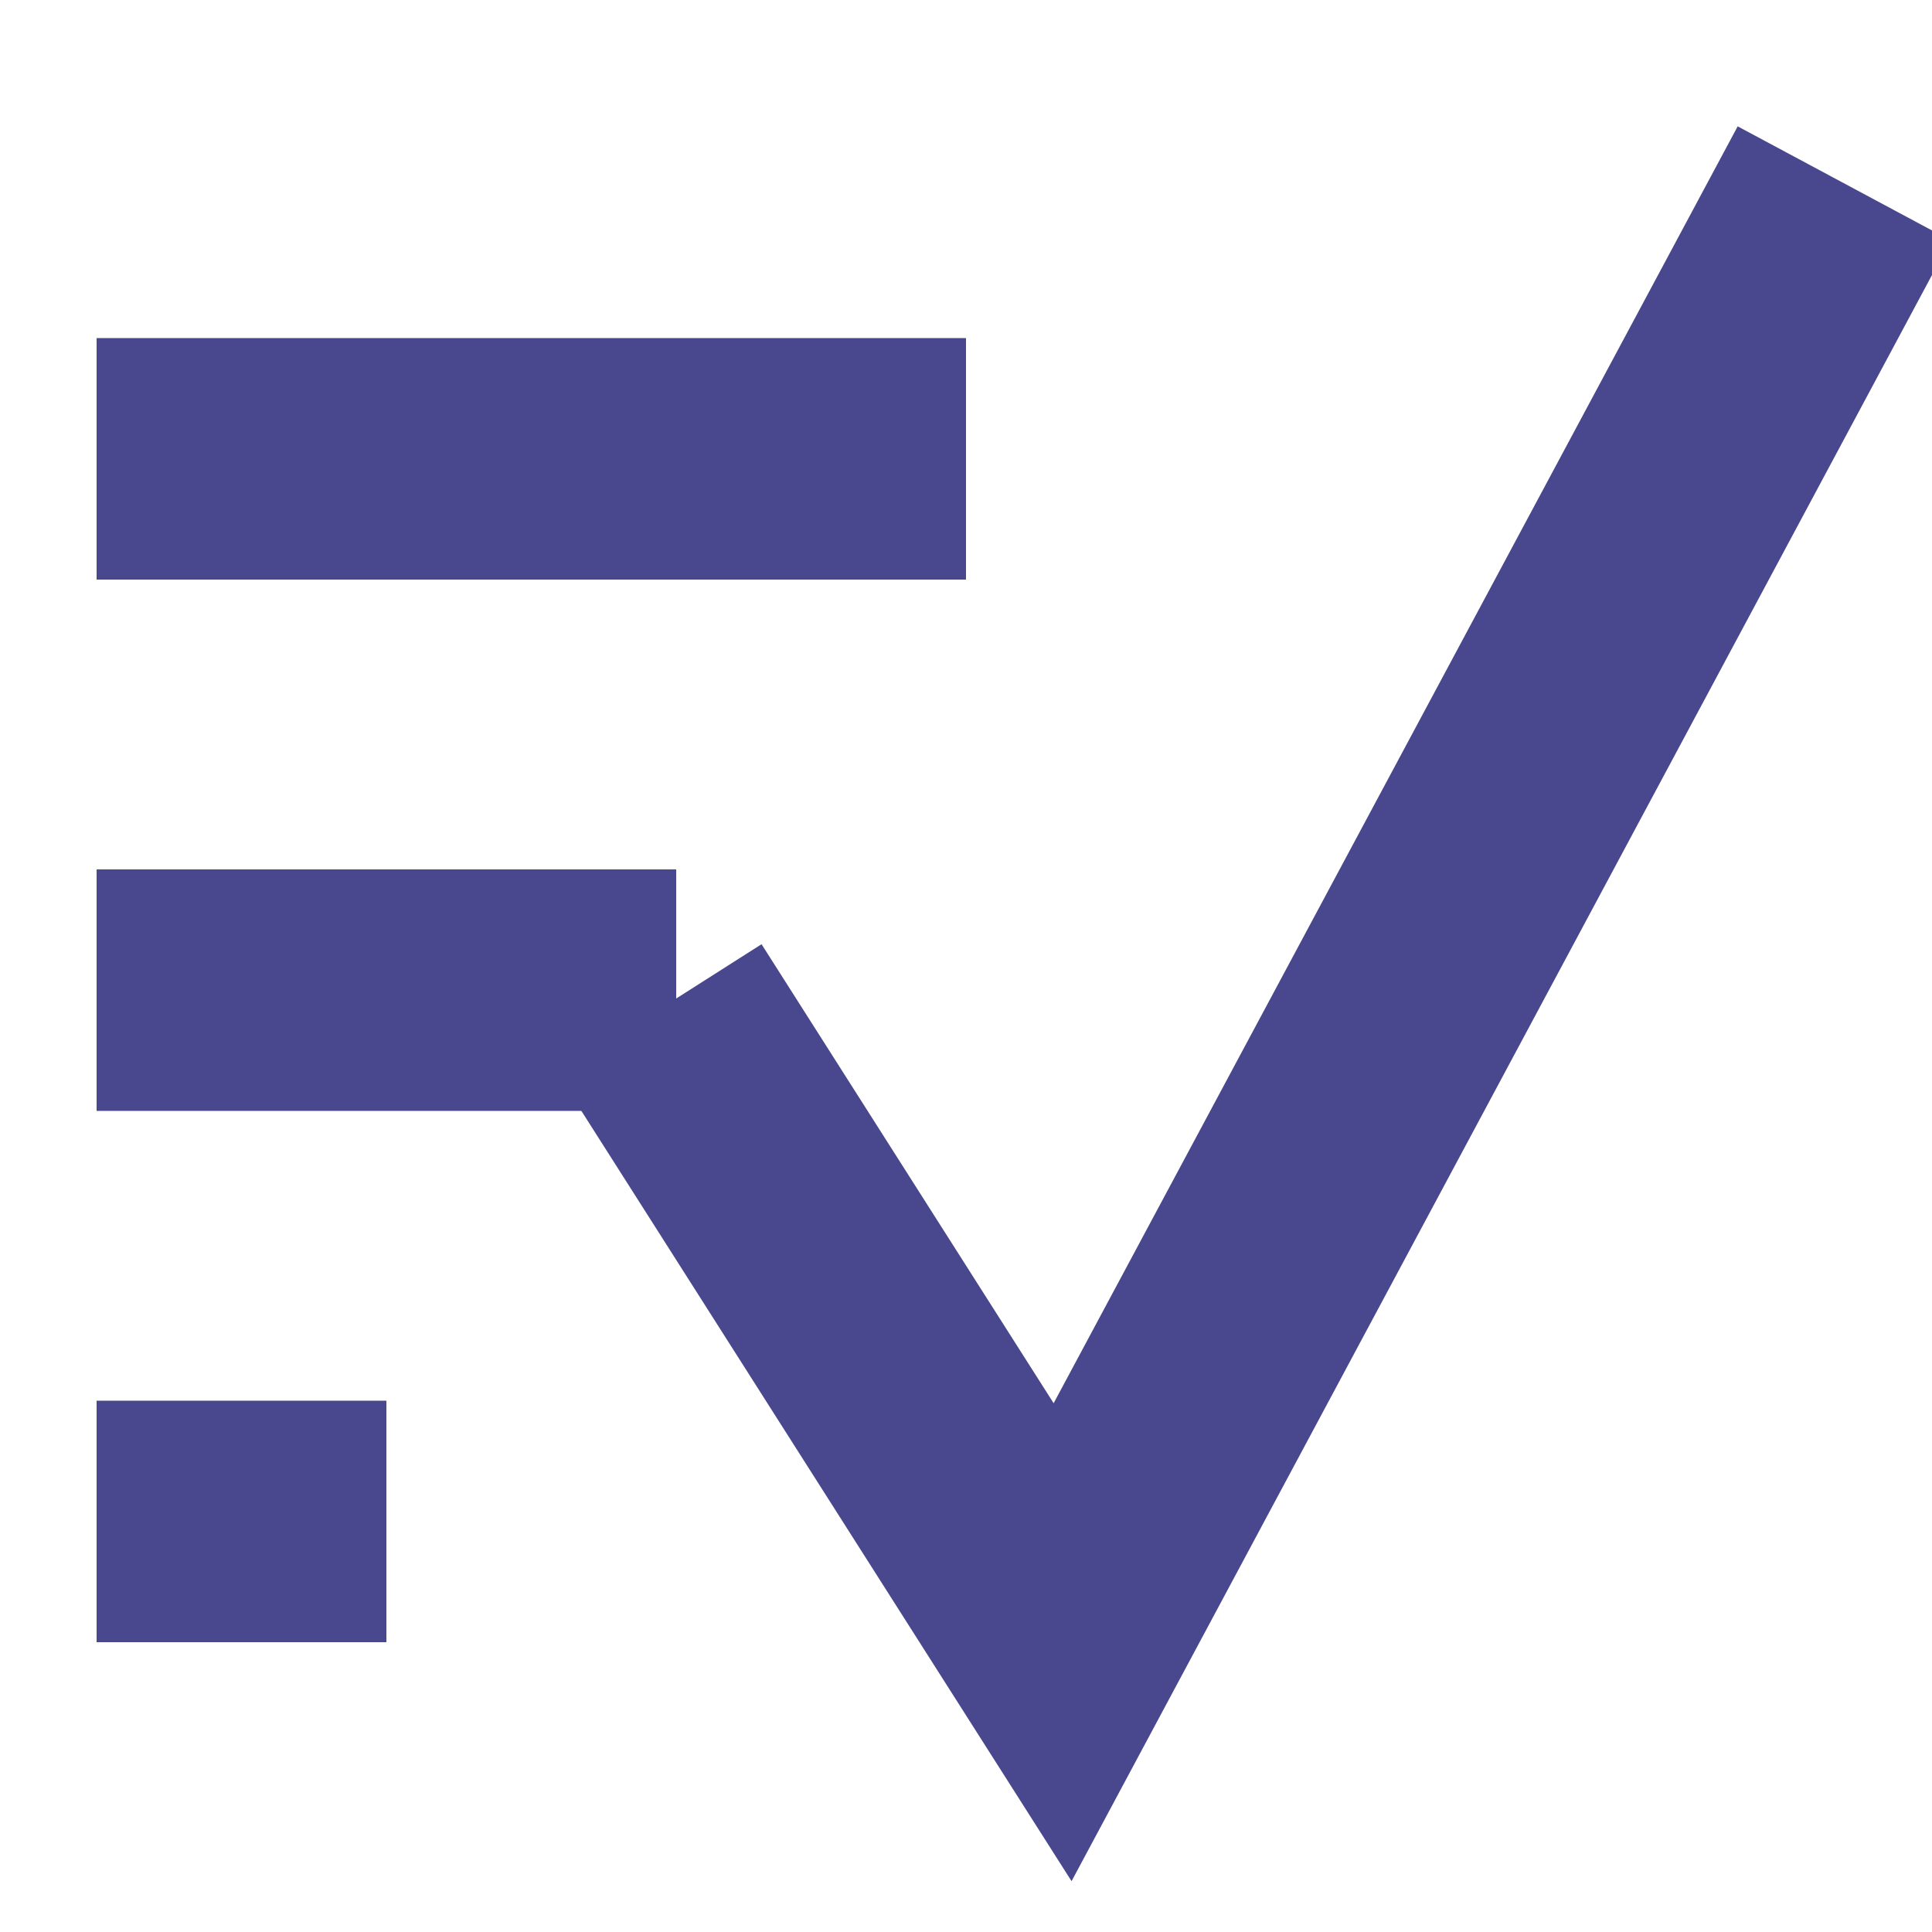
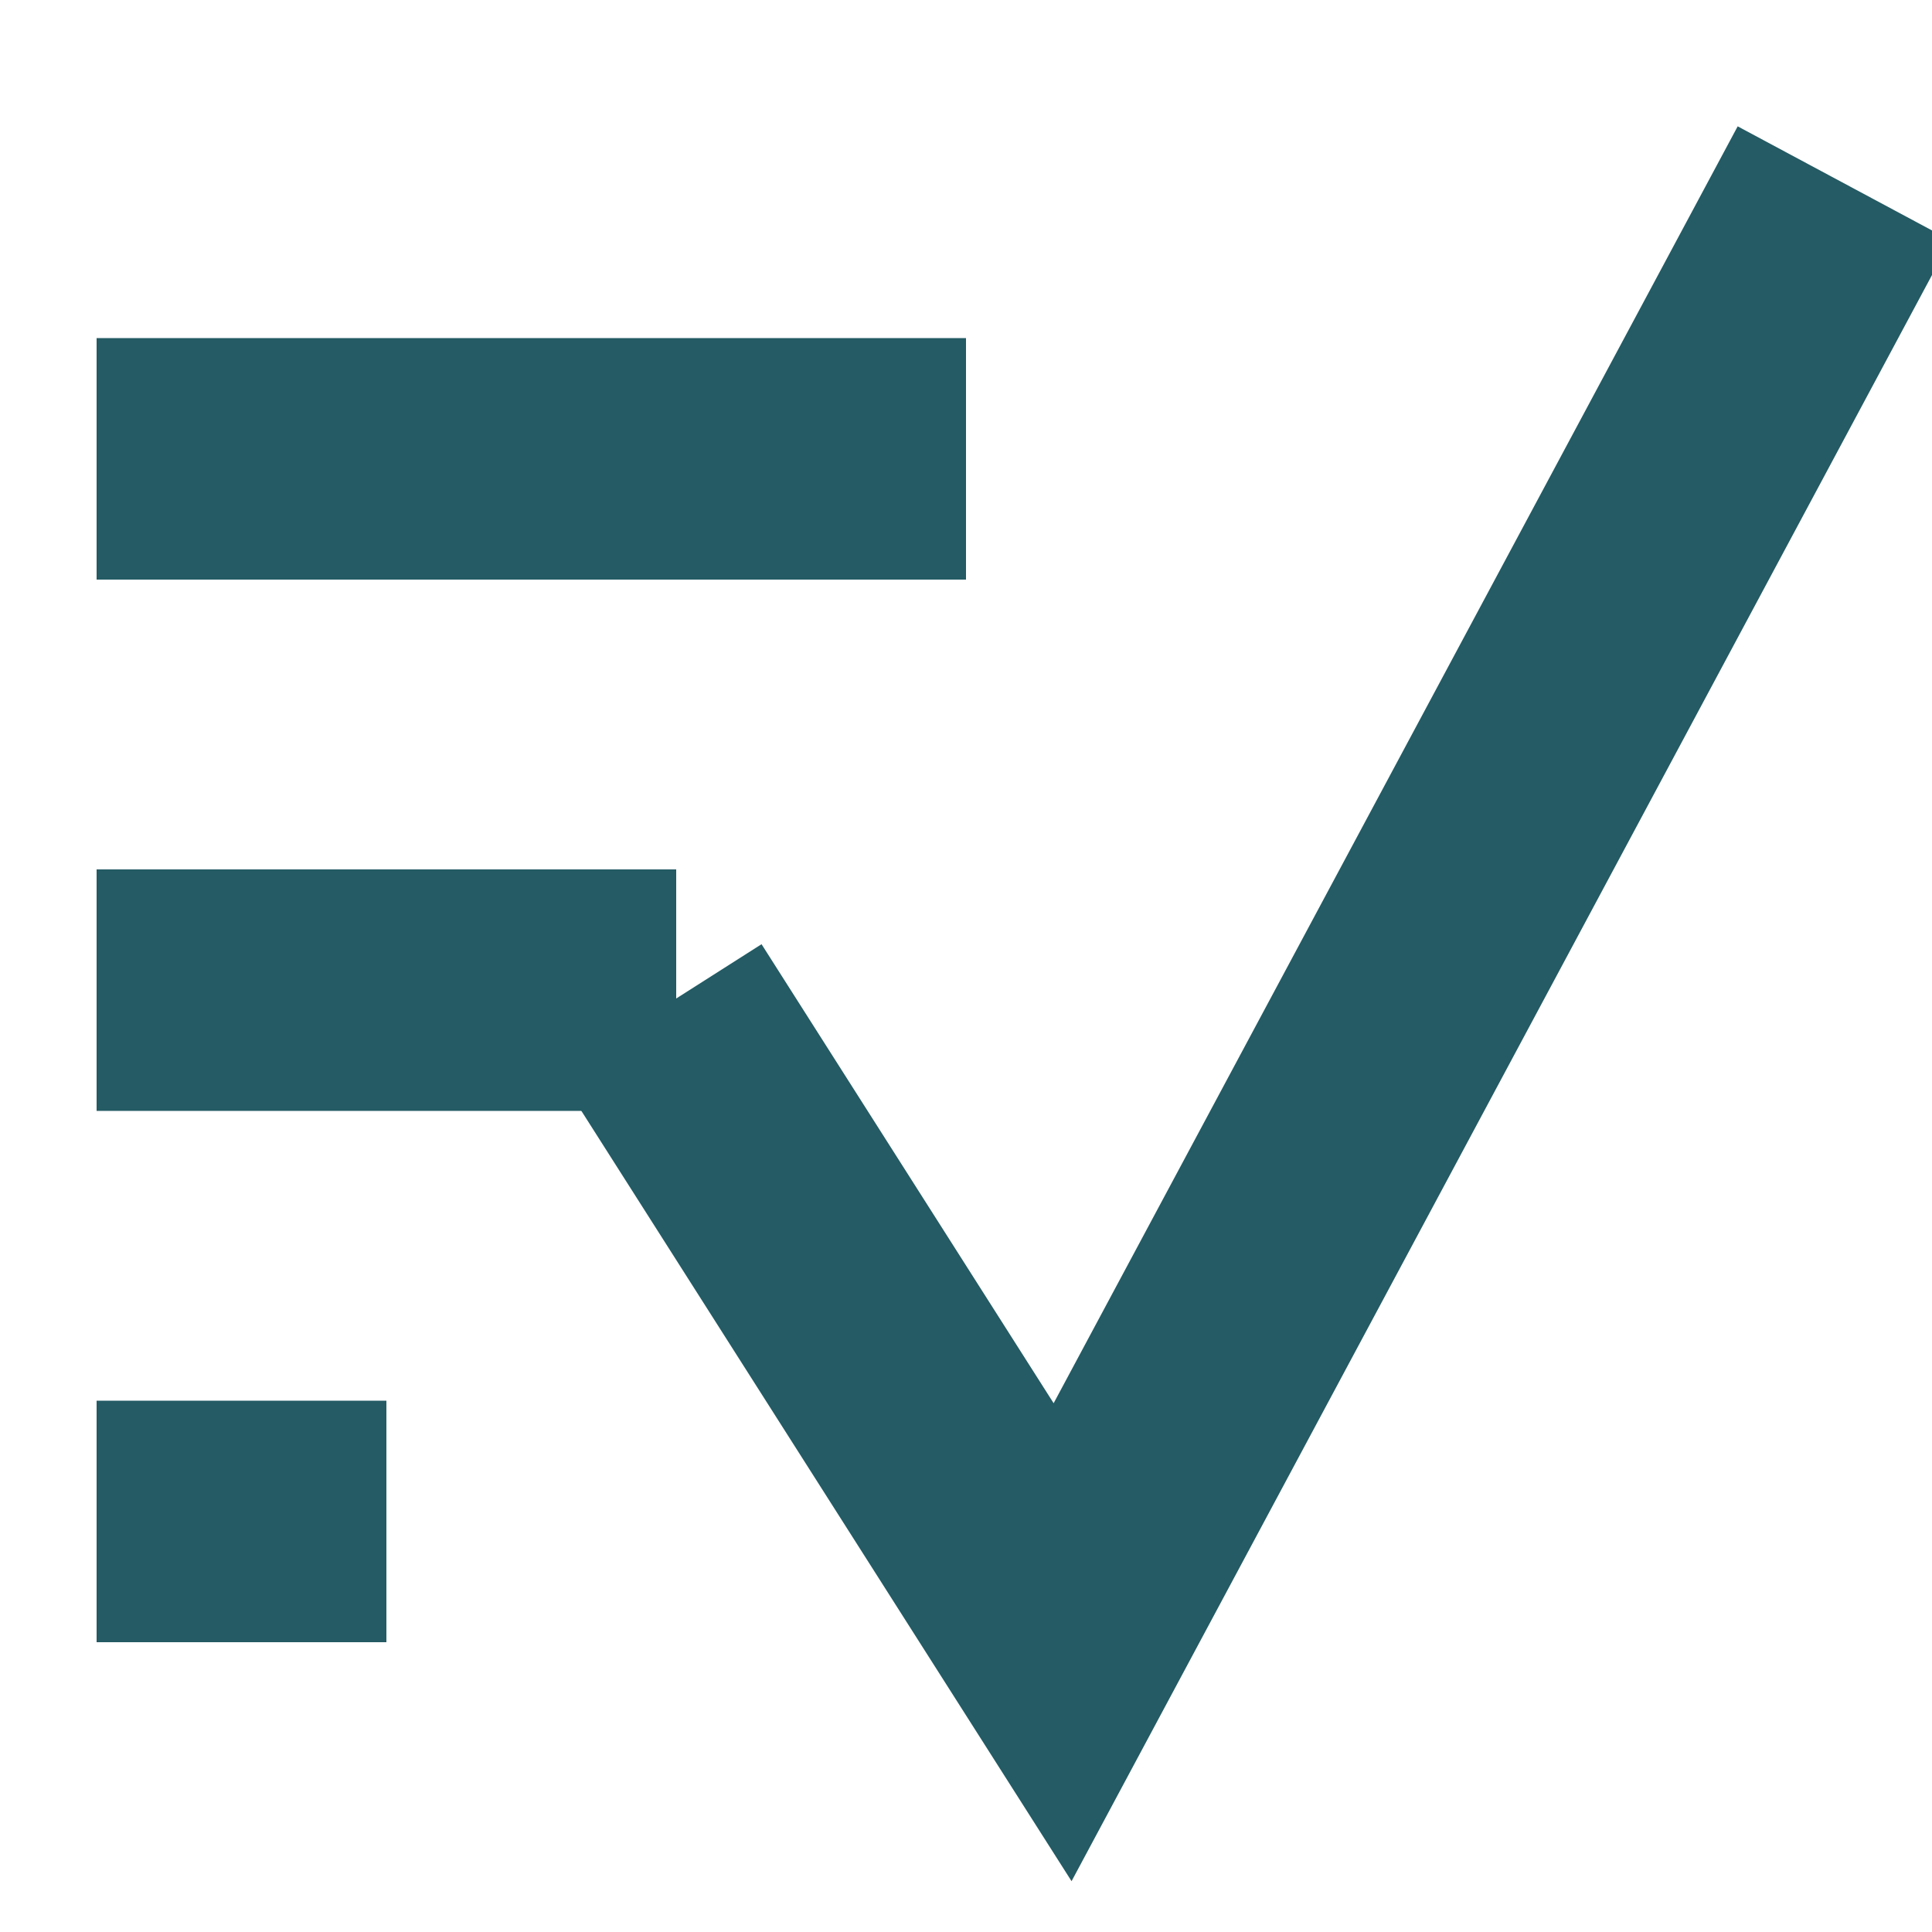
<svg xmlns="http://www.w3.org/2000/svg" viewBox="0 0 40 40">
-   <path d="M2 7h18v5H2zm0 11h12v5H2zm0 11h6v5H2z" fill="#49488f" />
-   <path d="m15 23 7 11L37 6" fill="none" stroke="#49488f" stroke-width="5" stroke-linecap="square" />
+   <path d="M2 7h18v5H2zm0 11h12v5H2zm0 11h6v5H2z" fill="#245b64" />
+   <path d="m15 23 7 11L37 6" fill="none" stroke="#245b64" stroke-width="5" stroke-linecap="square" />
</svg>
